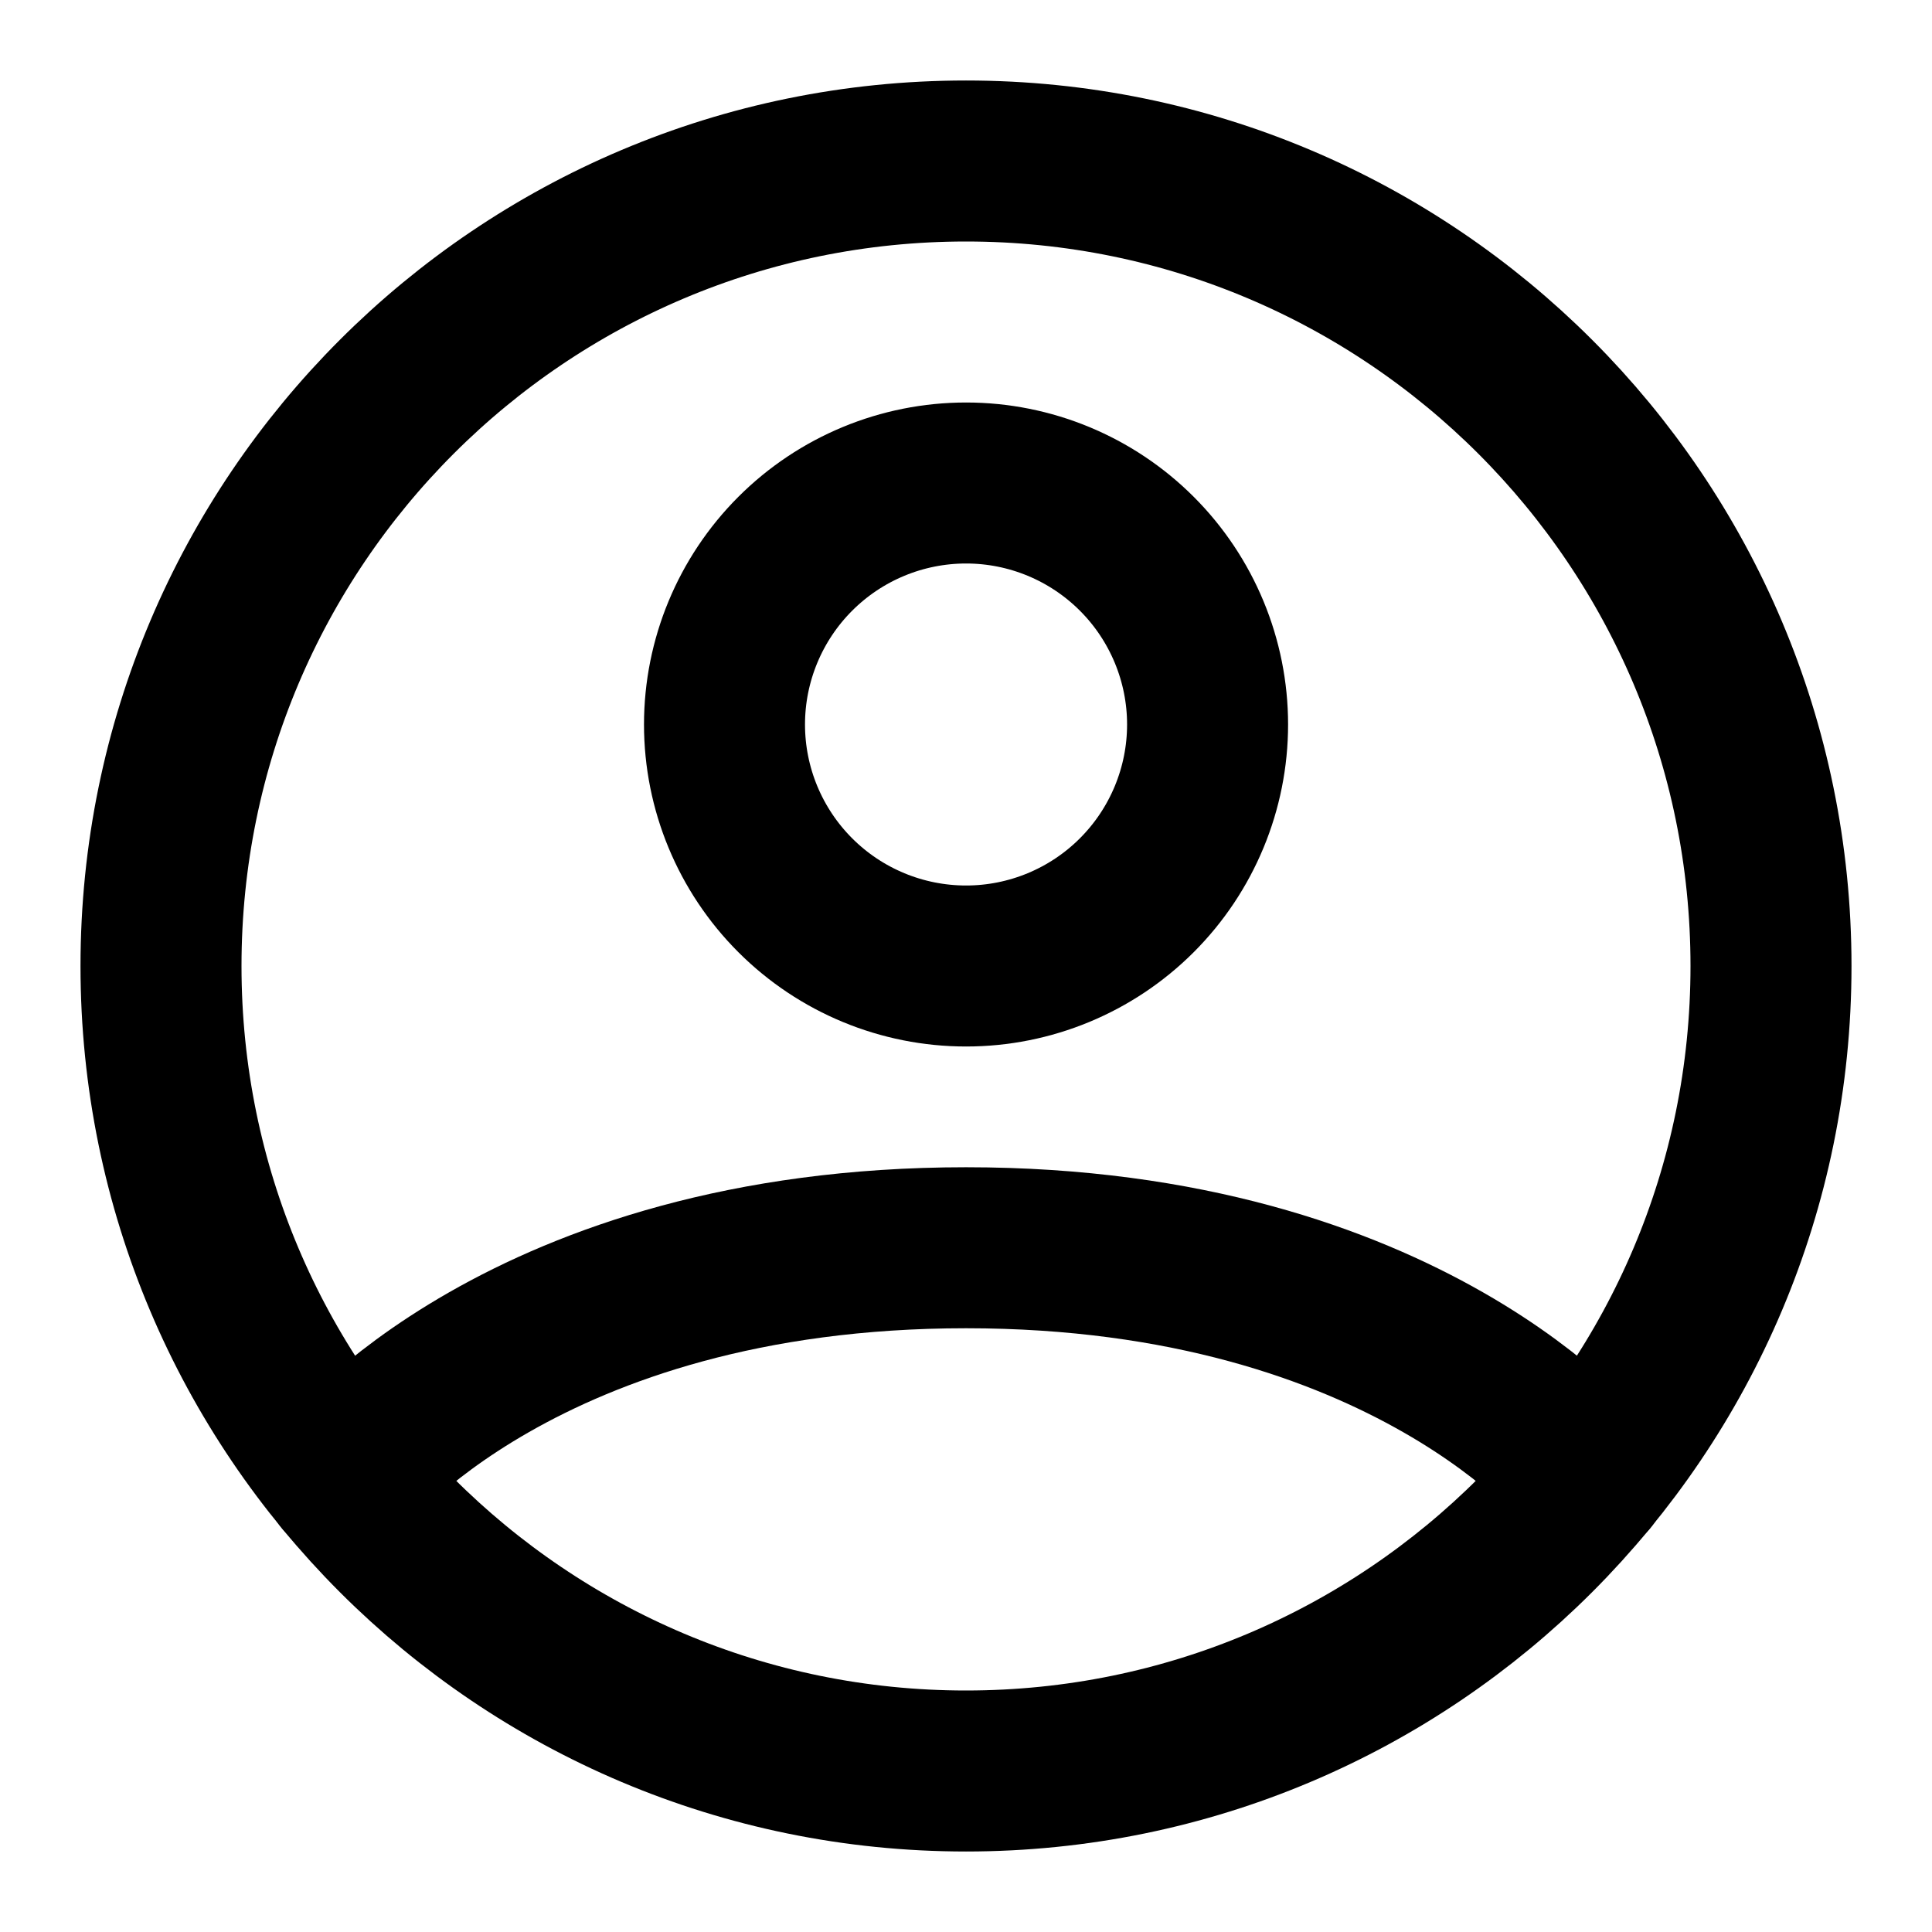
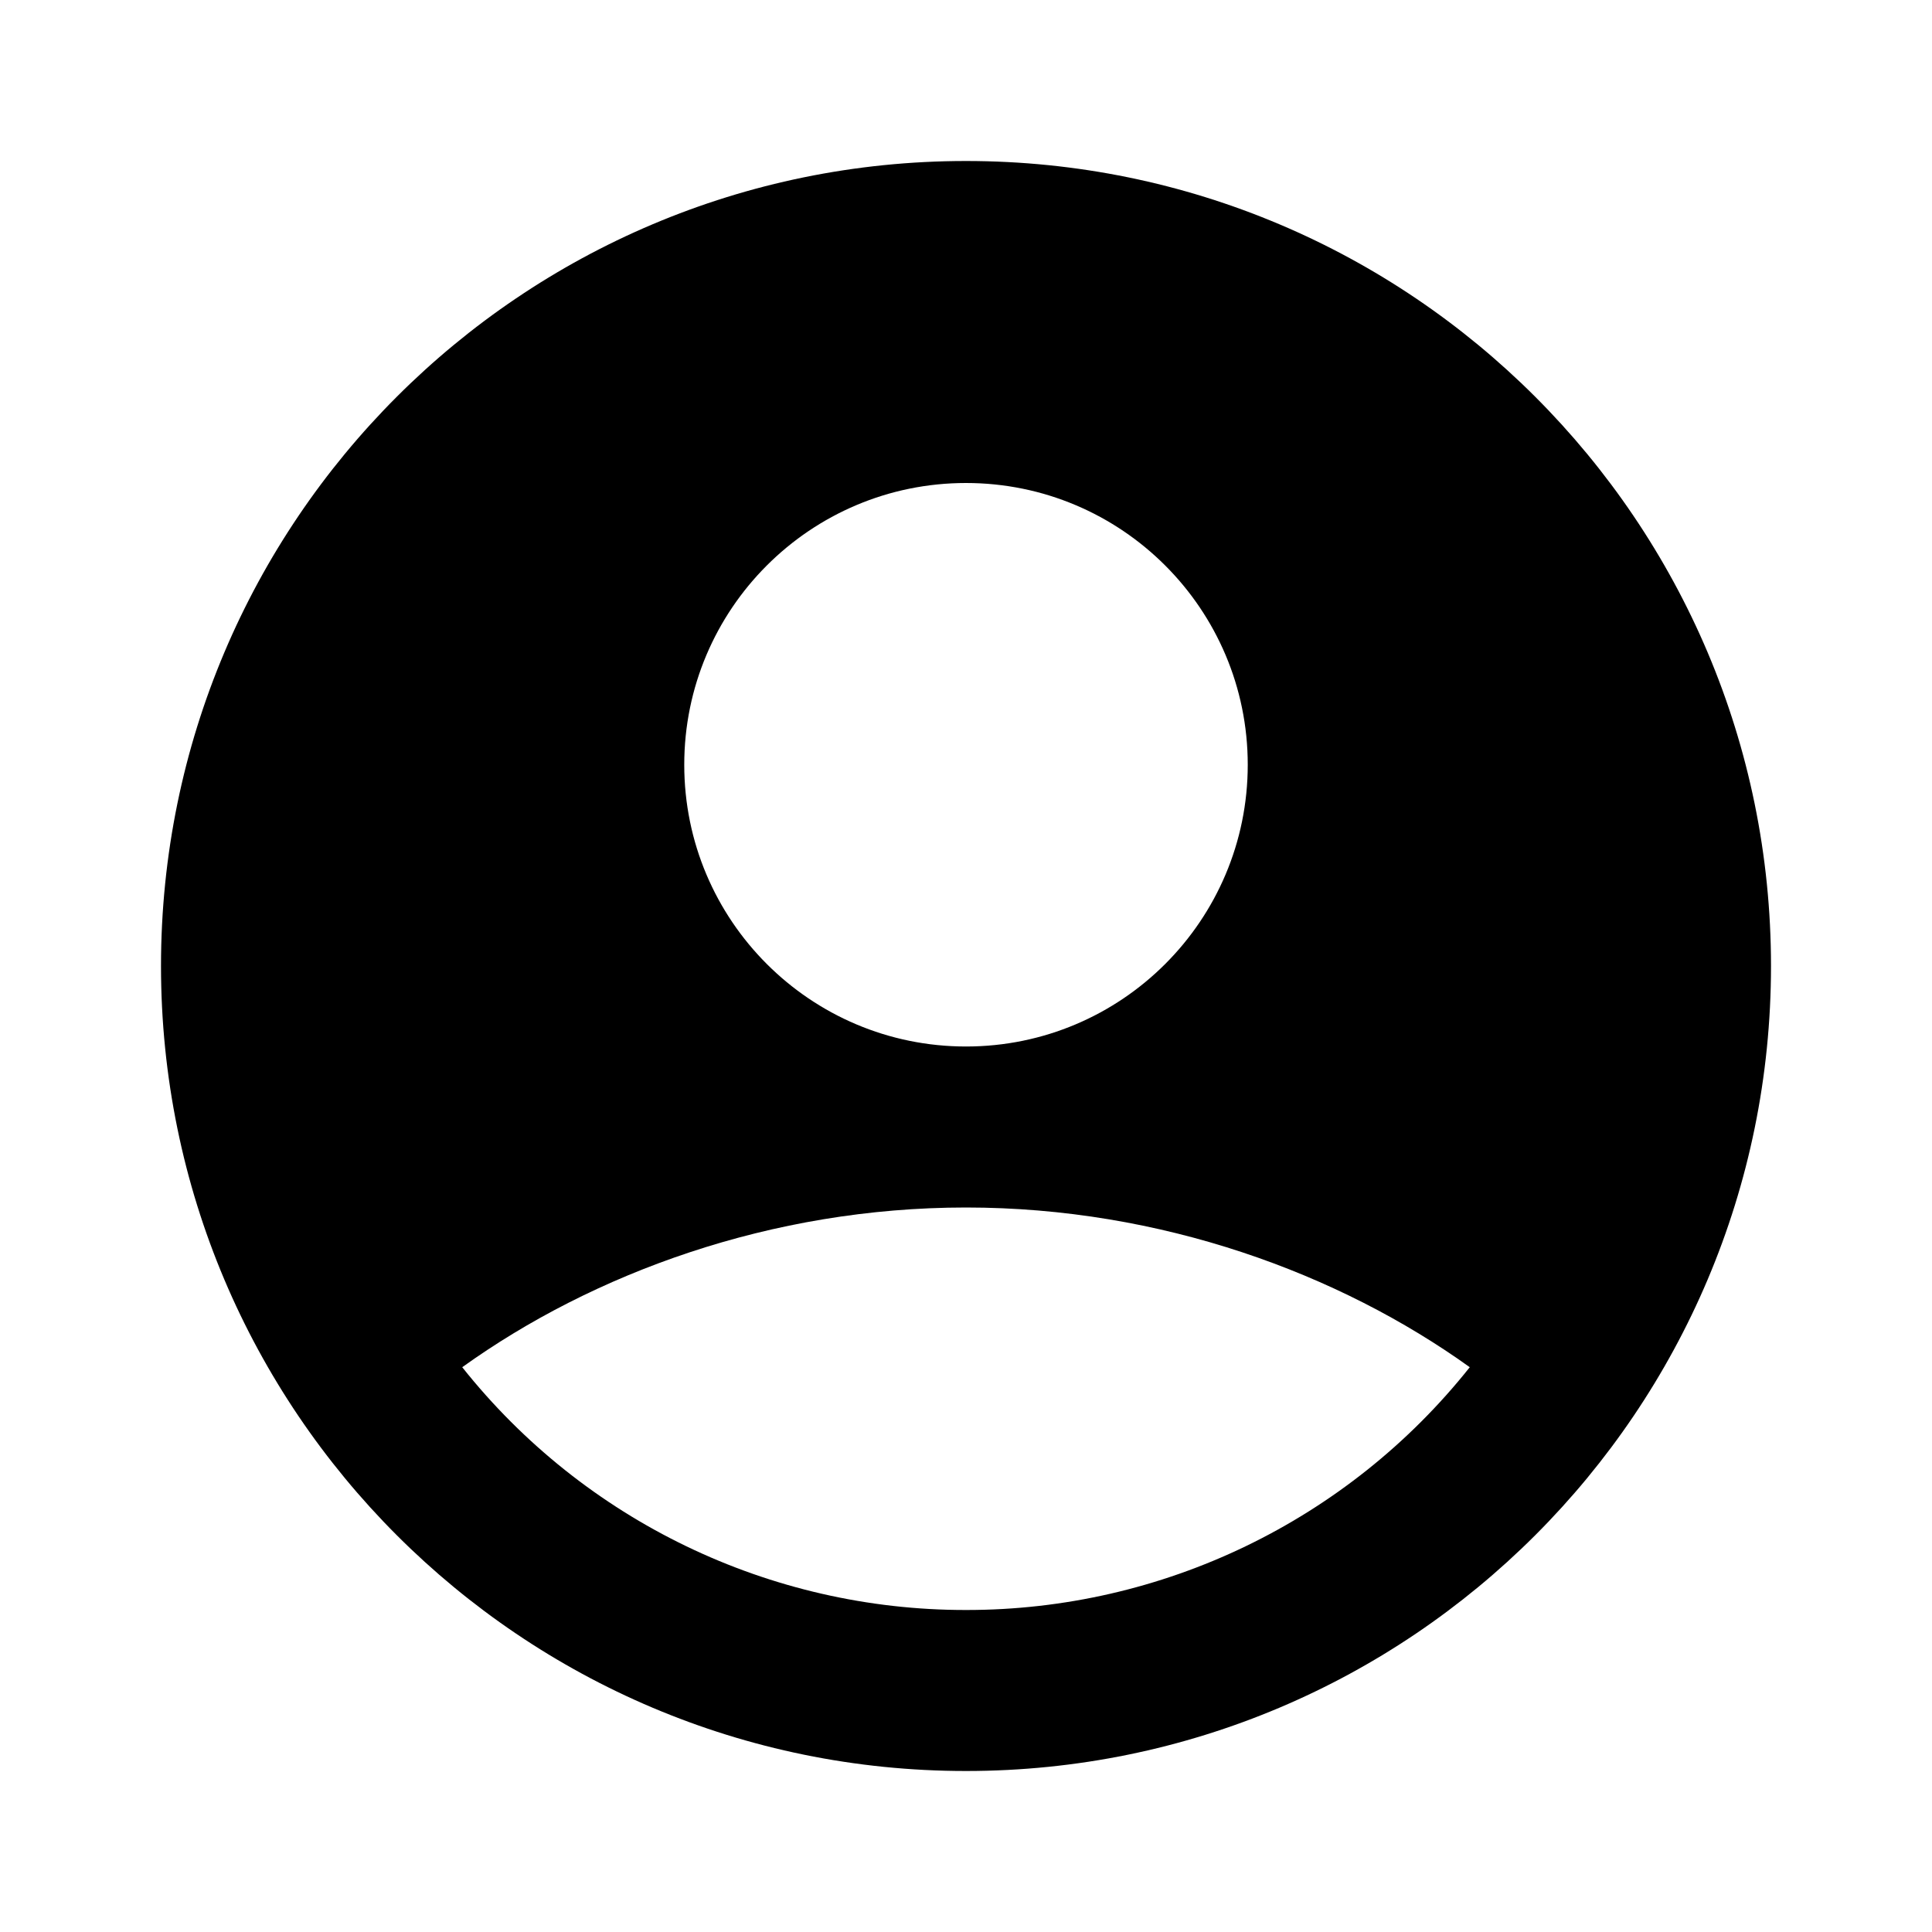
- <svg xmlns="http://www.w3.org/2000/svg" width="24" height="24" viewBox="0 0 24 24" fill="none">
-   <path d="M12 2C6.477 2 2 6.477 2 12C2 17.523 6.477 22 12 22C17.523 22 22 17.523 22 12C22 6.477 17.523 2 12 2Z" stroke="black" stroke-width="2" stroke-linecap="round" stroke-linejoin="round" />
-   <path d="M4.271 18.346C4.271 18.346 6.5 15.5 12.001 15.5C17.5 15.5 19.73 18.346 19.73 18.346M12.001 12C12.796 12 13.559 11.684 14.122 11.121C14.684 10.559 15.001 9.796 15.001 9C15.001 8.204 14.684 7.441 14.122 6.879C13.559 6.316 12.796 6 12.001 6C11.205 6 10.442 6.316 9.879 6.879C9.317 7.441 9 8.204 9 9C9 9.796 9.317 10.559 9.879 11.121C10.442 11.684 11.205 12 12.001 12V12Z" stroke="black" stroke-width="2" stroke-linecap="round" stroke-linejoin="round" />
+ <svg xmlns="http://www.w3.org/2000/svg" viewBox="0 0 24 24">
+   <g fill="none" fill-rule="evenodd">
+     <path d="M24 0v24H0V0zM12.594 23.258l-.012.002l-.071.035l-.02.004l-.014-.004l-.071-.036c-.01-.003-.019 0-.024.006l-.004.01l-.017.428l.005.02l.01.013l.104.074l.015.004l.012-.004l.104-.074l.012-.016l.004-.017l-.017-.427c-.002-.01-.009-.017-.016-.018m.264-.113l-.014.002l-.184.093l-.01.01l-.003.011l.018.43l.005.012l.008.008l.201.092c.012.004.023 0 .029-.008l.004-.014l-.034-.614c-.003-.012-.01-.02-.02-.022m-.715.002a.023.023 0 0 0-.027.006l-.006.014l-.034.614c0 .012.007.02.017.024l.015-.002l.201-.093l.01-.008l.003-.011l.018-.43l-.003-.012l-.01-.01z" />
+     <path fill="currentColor" d="M12 2C6.477 2 2 6.477 2 12s4.477 10 10 10s10-4.477 10-10S17.523 2 12 2M8.5 9.5a3.5 3.5 0 1 1 7 0a3.5 3.5 0 0 1-7 0m9.758 7.484A7.985 7.985 0 0 1 12 20a7.985 7.985 0 0 1-6.258-3.016C7.363 15.821 9.575 15 12 15s4.637.821 6.258 1.984" />
+   </g>
</svg>
